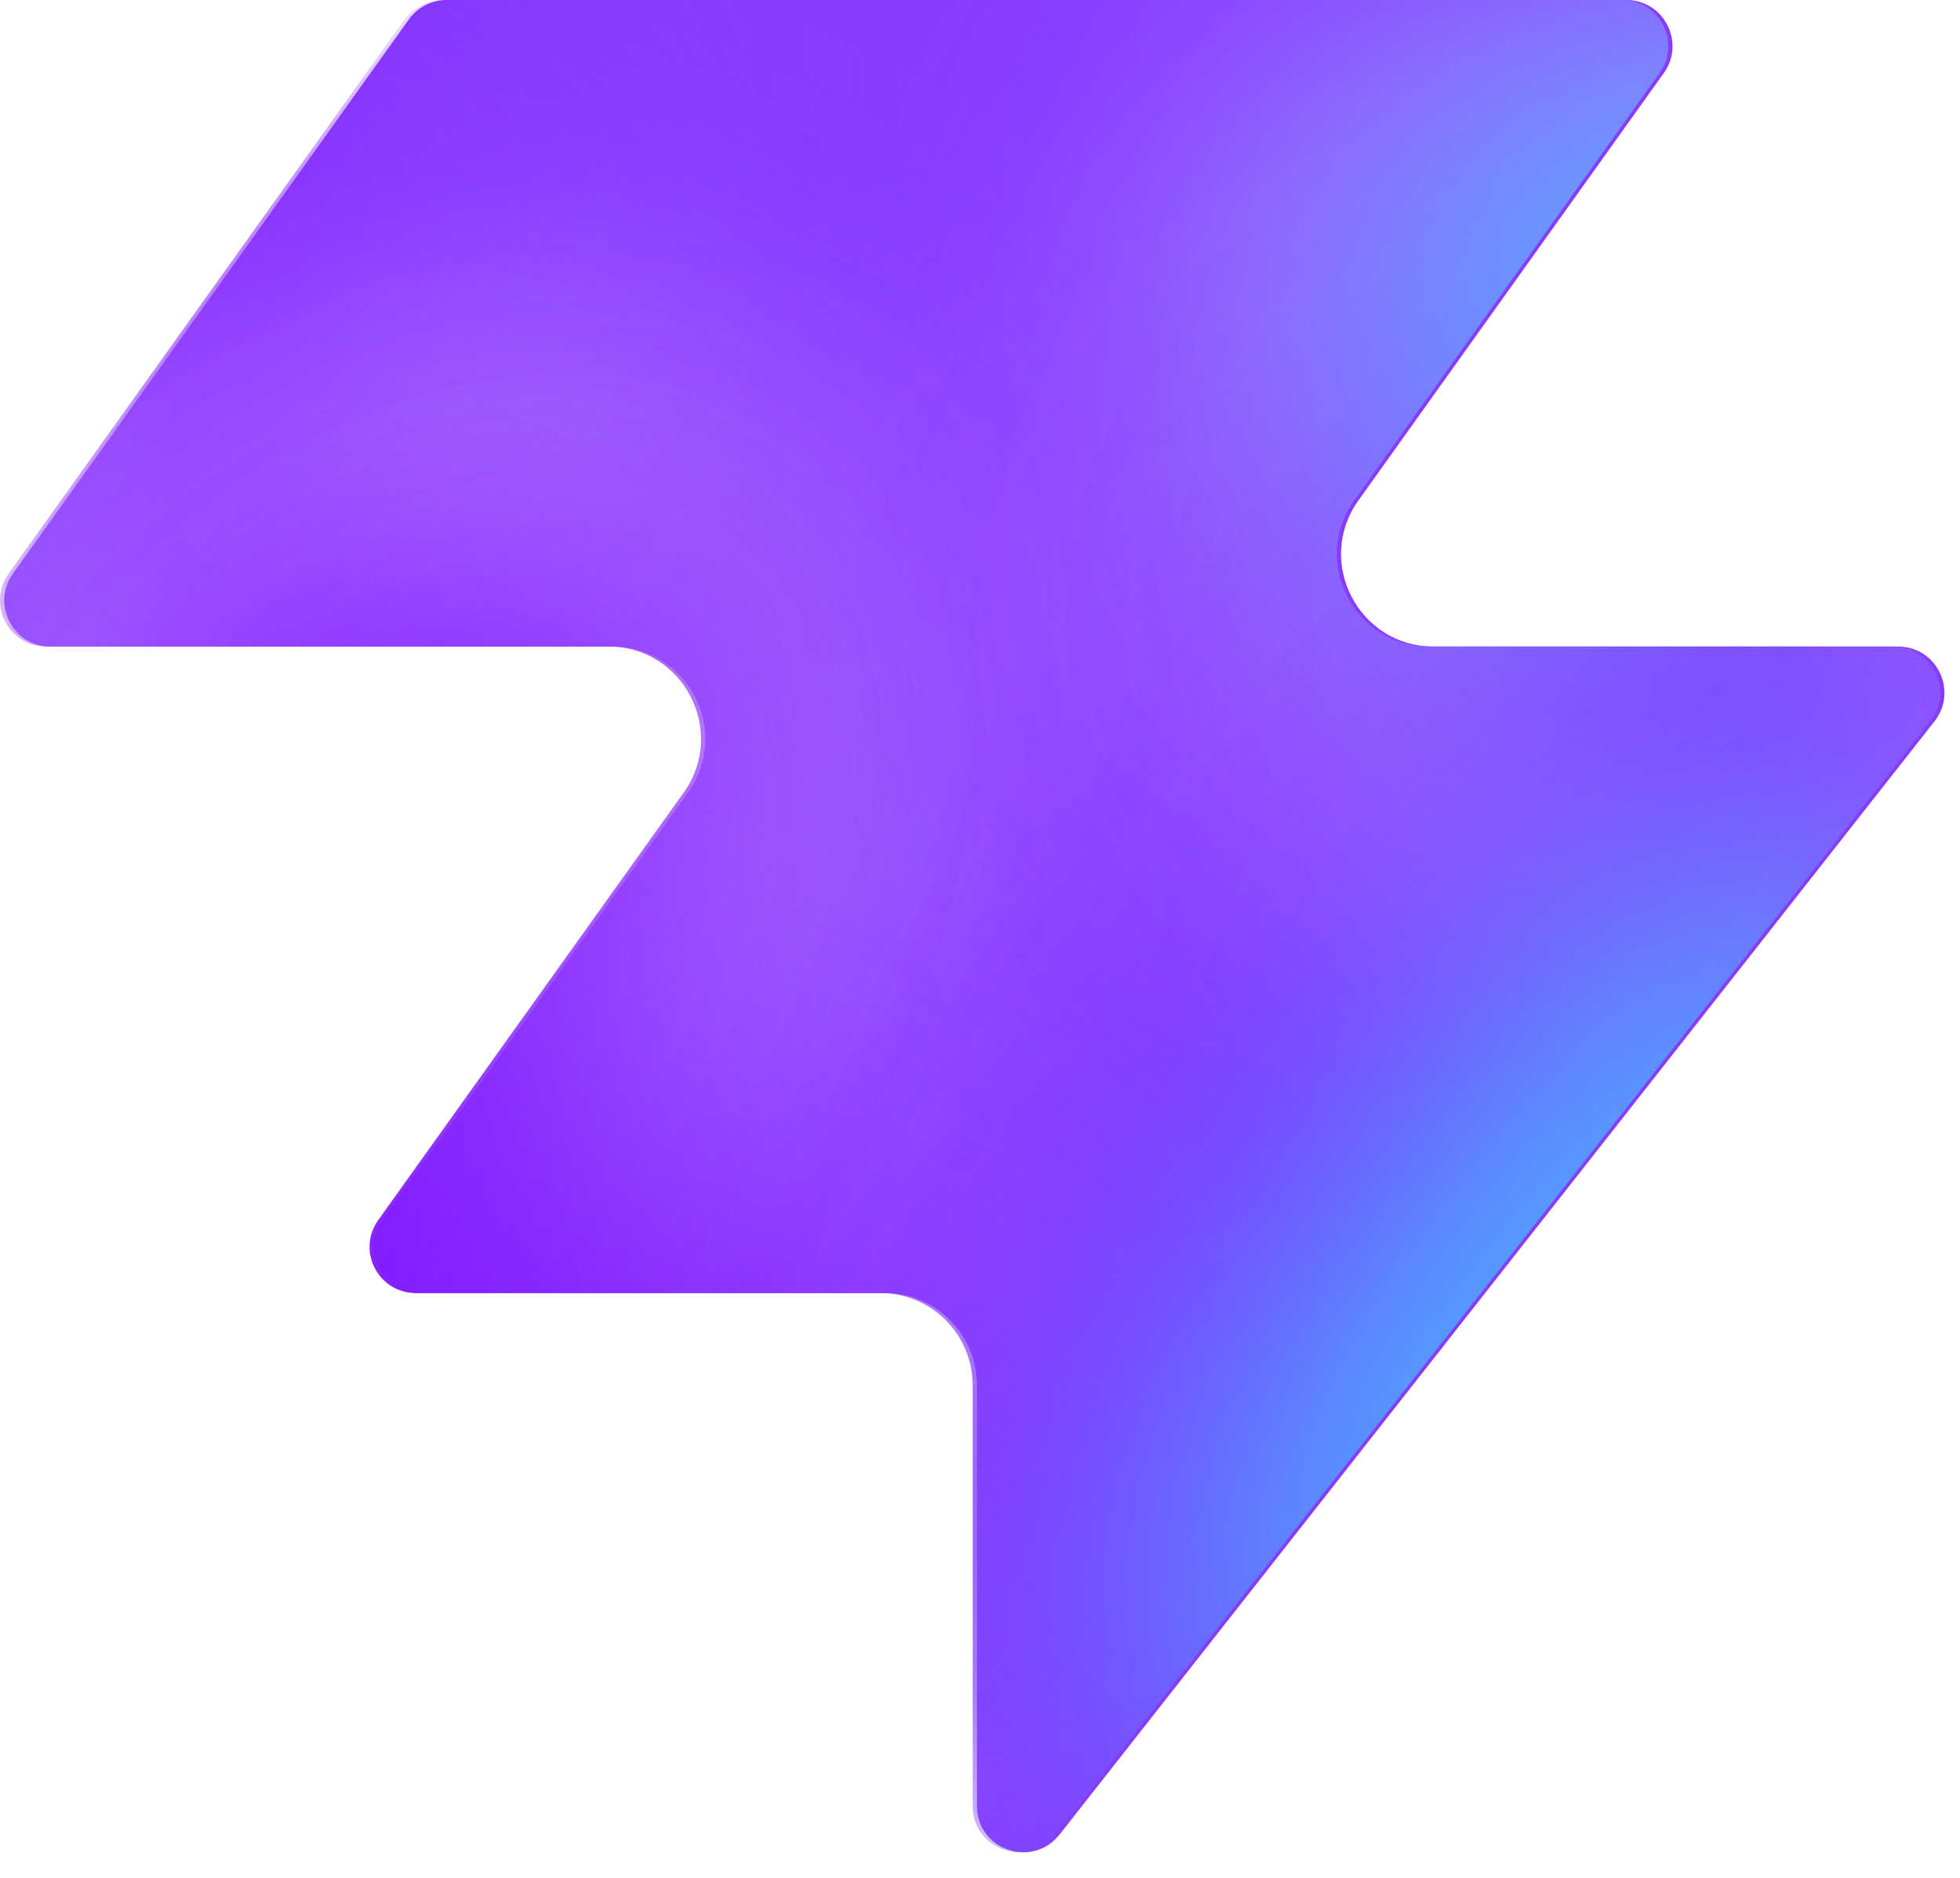
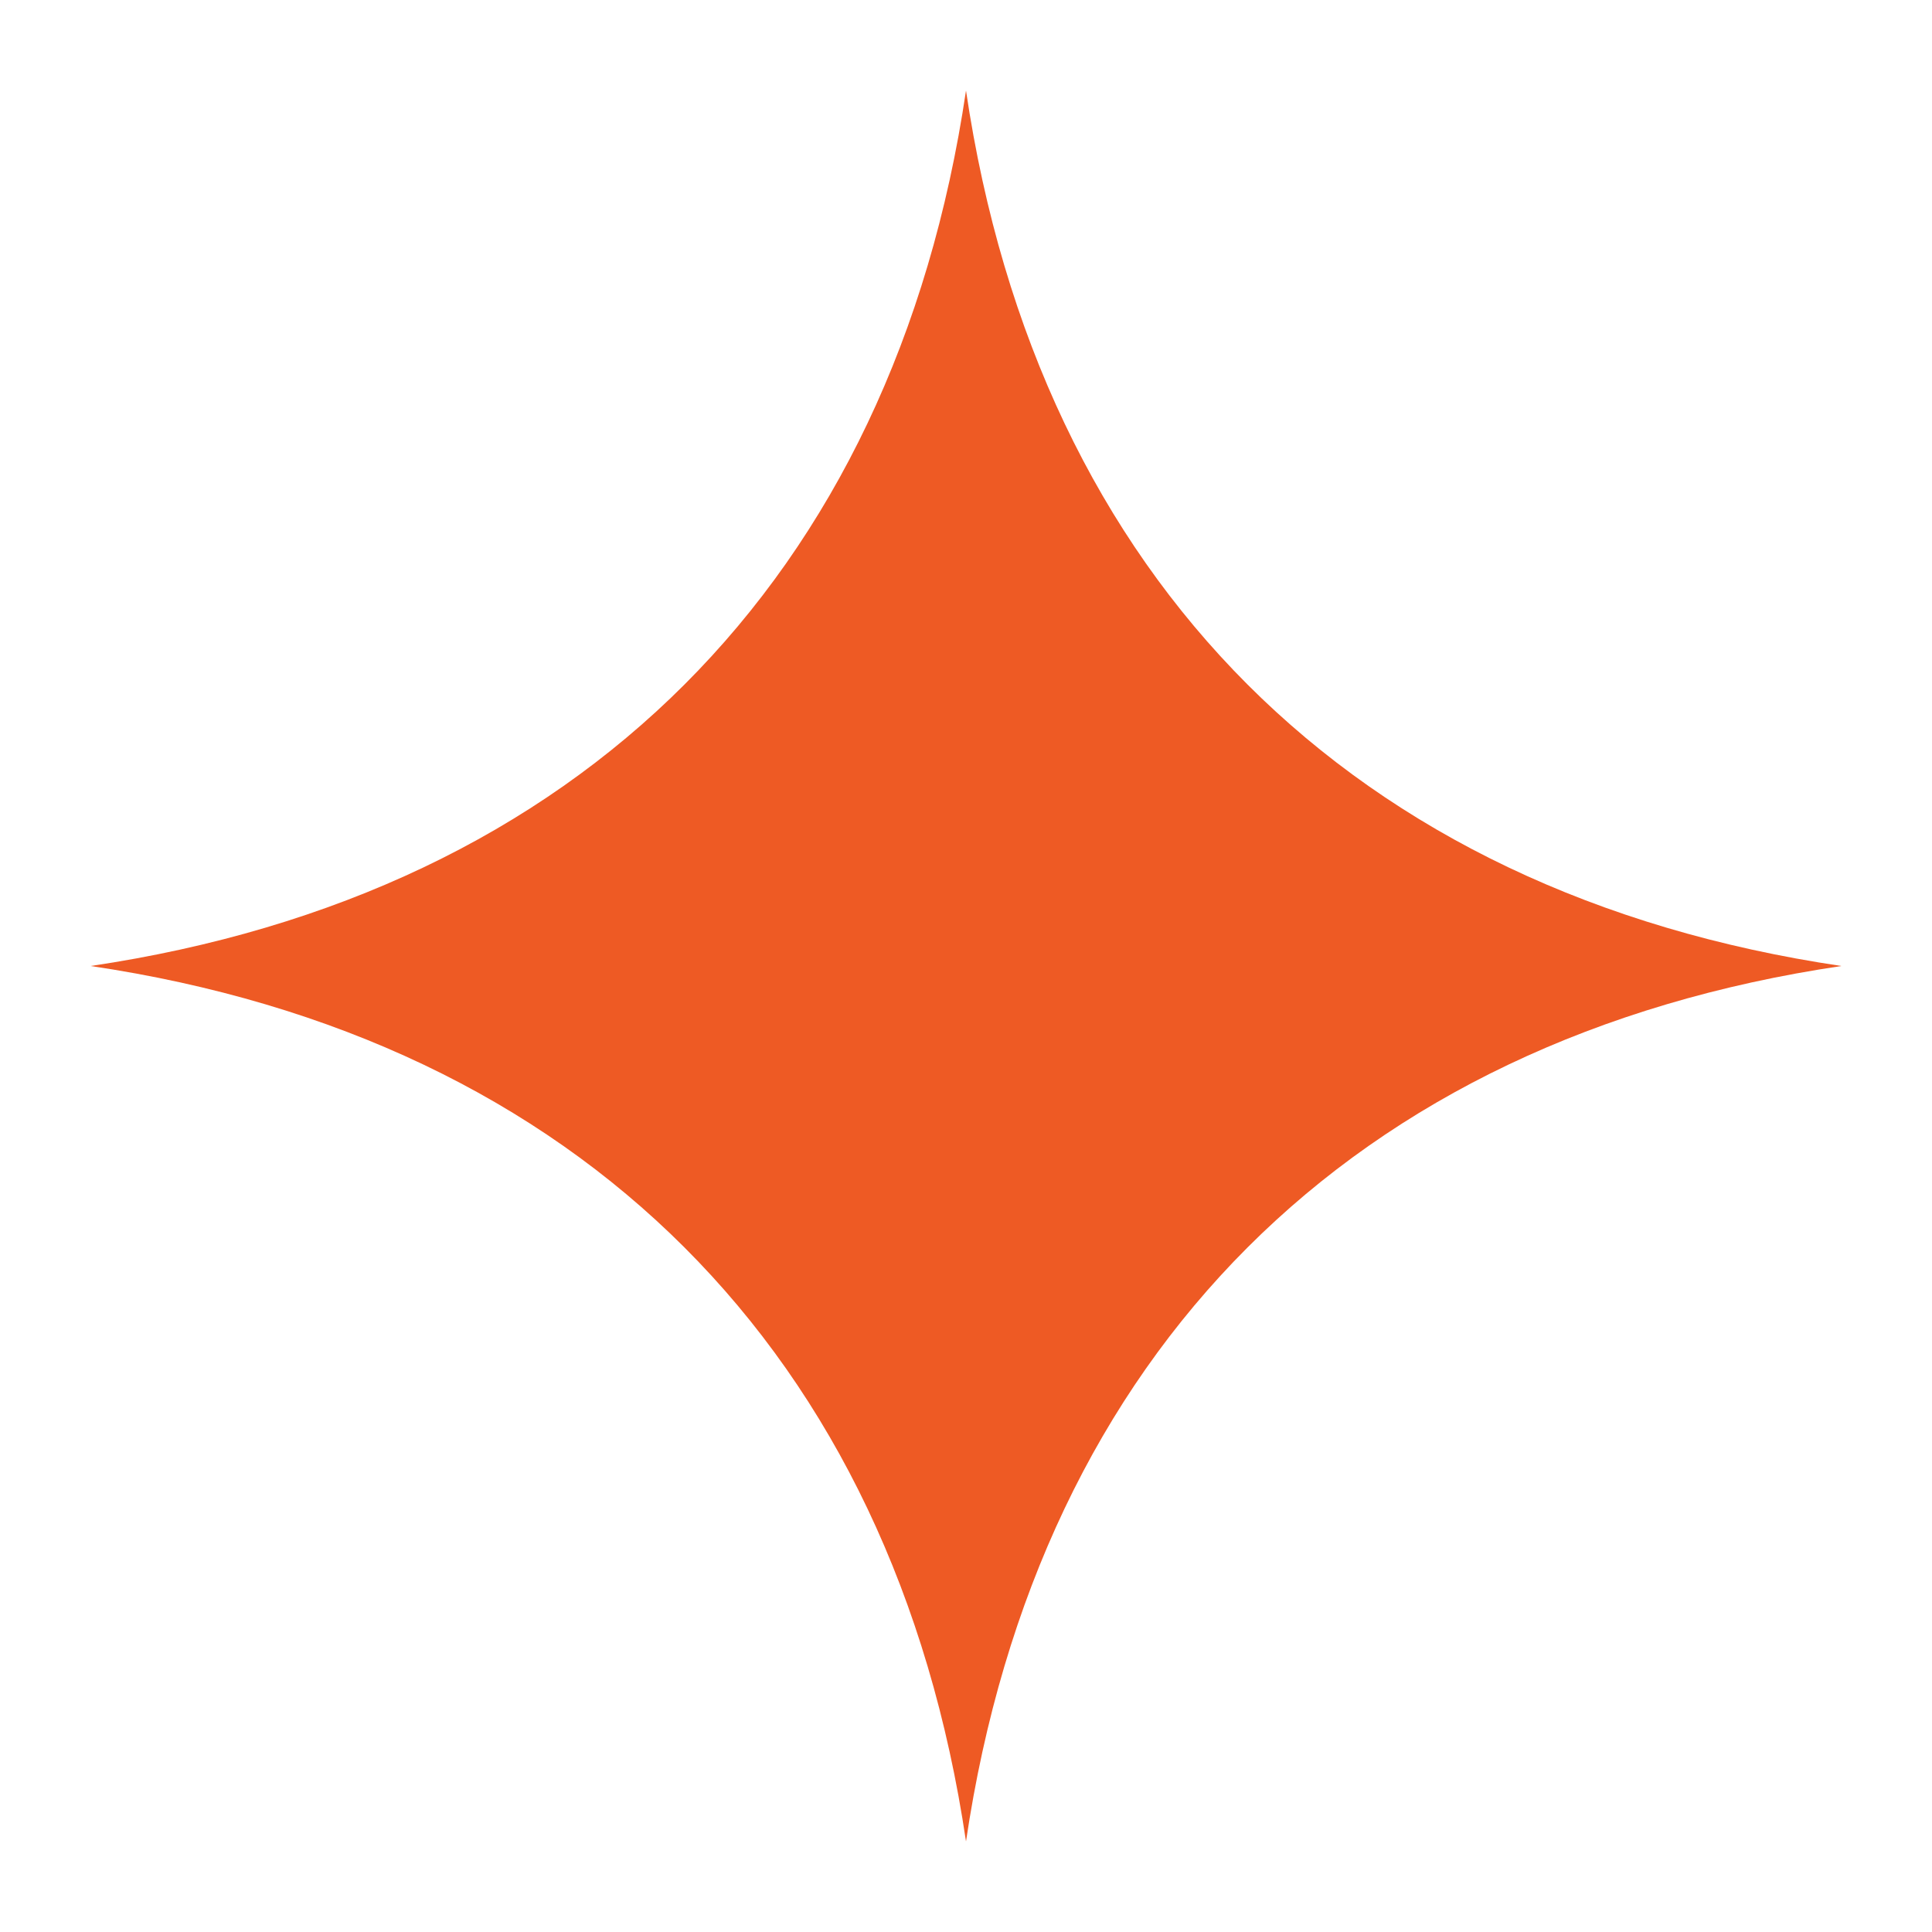
- <svg xmlns="http://www.w3.org/2000/svg" width="48" height="46" fill="none" viewBox="0 0 48 46">
-   <path fill="#863bff" d="M25.946 44.938c-.664.845-2.021.375-2.021-.698V33.937a2.26 2.26 0 0 0-2.262-2.262H10.287c-.92 0-1.456-1.04-.92-1.788l7.48-10.471c1.07-1.497 0-3.578-1.842-3.578H1.237c-.92 0-1.456-1.04-.92-1.788L10.013.474c.214-.297.556-.474.92-.474h28.894c.92 0 1.456 1.04.92 1.788l-7.48 10.471c-1.07 1.498 0 3.579 1.842 3.579h11.377c.943 0 1.473 1.088.89 1.83L25.947 44.94z" style="fill:#863bff;fill:color(display-p3 .525 .23 1);fill-opacity:1" />
-   <mask id="a" width="48" height="46" x="0" y="0" maskUnits="userSpaceOnUse" style="mask-type:alpha">
-     <path fill="#000" d="M25.842 44.938c-.664.844-2.021.375-2.021-.698V33.937a2.26 2.26 0 0 0-2.262-2.262H10.183c-.92 0-1.456-1.04-.92-1.788l7.48-10.471c1.07-1.498 0-3.579-1.842-3.579H1.133c-.92 0-1.456-1.04-.92-1.787L9.91.473c.214-.297.556-.474.92-.474h28.894c.92 0 1.456 1.04.92 1.788l-7.48 10.471c-1.07 1.498 0 3.578 1.842 3.578h11.377c.943 0 1.473 1.088.89 1.832L25.843 44.94z" style="fill:#000;fill-opacity:1" />
-   </mask>
-   <g mask="url(#a)">
-     <g filter="url(#b)">
-       <ellipse cx="5.508" cy="14.704" fill="#ede6ff" rx="5.508" ry="14.704" style="fill:#ede6ff;fill:color(display-p3 .927 .903 1);fill-opacity:1" transform="matrix(.00324 1 1 -.00324 -4.47 31.516)" />
-     </g>
-     <g filter="url(#c)">
-       <ellipse cx="10.399" cy="29.851" fill="#ede6ff" rx="10.399" ry="29.851" style="fill:#ede6ff;fill:color(display-p3 .927 .903 1);fill-opacity:1" transform="matrix(.00324 1 1 -.00324 -39.328 7.883)" />
-     </g>
-     <g filter="url(#d)">
-       <ellipse cx="5.508" cy="30.487" fill="#7e14ff" rx="5.508" ry="30.487" style="fill:#7e14ff;fill:color(display-p3 .492 .077 1);fill-opacity:1" transform="rotate(89.814 -25.913 -14.639)scale(1 -1)" />
-     </g>
-     <g filter="url(#e)">
-       <ellipse cx="5.508" cy="30.599" fill="#7e14ff" rx="5.508" ry="30.599" style="fill:#7e14ff;fill:color(display-p3 .492 .077 1);fill-opacity:1" transform="rotate(89.814 -32.644 -3.334)scale(1 -1)" />
-     </g>
-     <g filter="url(#f)">
-       <ellipse cx="5.508" cy="30.599" fill="#7e14ff" rx="5.508" ry="30.599" style="fill:#7e14ff;fill:color(display-p3 .492 .077 1);fill-opacity:1" transform="matrix(.00324 1 1 -.00324 -34.34 30.47)" />
-     </g>
-     <g filter="url(#g)">
-       <ellipse cx="14.072" cy="22.078" fill="#ede6ff" rx="14.072" ry="22.078" style="fill:#ede6ff;fill:color(display-p3 .927 .903 1);fill-opacity:1" transform="rotate(93.35 24.506 48.493)scale(-1 1)" />
-     </g>
-     <g filter="url(#h)">
-       <ellipse cx="3.47" cy="21.501" fill="#7e14ff" rx="3.47" ry="21.501" style="fill:#7e14ff;fill:color(display-p3 .492 .077 1);fill-opacity:1" transform="rotate(89.009 28.708 47.59)scale(-1 1)" />
-     </g>
-     <g filter="url(#i)">
-       <ellipse cx="3.47" cy="21.501" fill="#7e14ff" rx="3.47" ry="21.501" style="fill:#7e14ff;fill:color(display-p3 .492 .077 1);fill-opacity:1" transform="rotate(89.009 28.708 47.59)scale(-1 1)" />
-     </g>
-     <g filter="url(#j)">
-       <ellipse cx=".387" cy="8.972" fill="#7e14ff" rx="4.407" ry="29.108" style="fill:#7e14ff;fill:color(display-p3 .492 .077 1);fill-opacity:1" transform="rotate(39.51 .387 8.972)" />
-     </g>
-     <g filter="url(#k)">
-       <ellipse cx="47.523" cy="-6.092" fill="#7e14ff" rx="4.407" ry="29.108" style="fill:#7e14ff;fill:color(display-p3 .492 .077 1);fill-opacity:1" transform="rotate(37.892 47.523 -6.092)" />
-     </g>
-     <g filter="url(#l)">
-       <ellipse cx="41.412" cy="6.333" fill="#47bfff" rx="5.971" ry="9.665" style="fill:#47bfff;fill:color(display-p3 .28 .748 1);fill-opacity:1" transform="rotate(37.892 41.412 6.333)" />
-     </g>
-     <g filter="url(#m)">
-       <ellipse cx="-1.879" cy="38.332" fill="#7e14ff" rx="4.407" ry="29.108" style="fill:#7e14ff;fill:color(display-p3 .492 .077 1);fill-opacity:1" transform="rotate(37.892 -1.88 38.332)" />
-     </g>
-     <g filter="url(#n)">
-       <ellipse cx="-1.879" cy="38.332" fill="#7e14ff" rx="4.407" ry="29.108" style="fill:#7e14ff;fill:color(display-p3 .492 .077 1);fill-opacity:1" transform="rotate(37.892 -1.88 38.332)" />
-     </g>
-     <g filter="url(#o)">
-       <ellipse cx="35.651" cy="29.907" fill="#7e14ff" rx="4.407" ry="29.108" style="fill:#7e14ff;fill:color(display-p3 .492 .077 1);fill-opacity:1" transform="rotate(37.892 35.651 29.907)" />
-     </g>
-     <g filter="url(#p)">
-       <ellipse cx="38.418" cy="32.4" fill="#47bfff" rx="5.971" ry="15.297" style="fill:#47bfff;fill:color(display-p3 .28 .748 1);fill-opacity:1" transform="rotate(37.892 38.418 32.4)" />
-     </g>
-   </g>
-   <defs>
-     <filter id="b" width="60.045" height="41.654" x="-19.77" y="16.149" color-interpolation-filters="sRGB" filterUnits="userSpaceOnUse">
-       <feFlood flood-opacity="0" result="BackgroundImageFix" />
-       <feBlend in="SourceGraphic" in2="BackgroundImageFix" result="shape" />
-       <feGaussianBlur result="effect1_foregroundBlur_2002_17158" stdDeviation="7.659" />
-     </filter>
-     <filter id="c" width="90.34" height="51.437" x="-54.613" y="-7.533" color-interpolation-filters="sRGB" filterUnits="userSpaceOnUse">
-       <feFlood flood-opacity="0" result="BackgroundImageFix" />
-       <feBlend in="SourceGraphic" in2="BackgroundImageFix" result="shape" />
-       <feGaussianBlur result="effect1_foregroundBlur_2002_17158" stdDeviation="7.659" />
-     </filter>
-     <filter id="d" width="79.355" height="29.4" x="-49.64" y="2.03" color-interpolation-filters="sRGB" filterUnits="userSpaceOnUse">
-       <feFlood flood-opacity="0" result="BackgroundImageFix" />
-       <feBlend in="SourceGraphic" in2="BackgroundImageFix" result="shape" />
-       <feGaussianBlur result="effect1_foregroundBlur_2002_17158" stdDeviation="4.596" />
-     </filter>
-     <filter id="e" width="79.579" height="29.4" x="-45.045" y="20.029" color-interpolation-filters="sRGB" filterUnits="userSpaceOnUse">
-       <feFlood flood-opacity="0" result="BackgroundImageFix" />
-       <feBlend in="SourceGraphic" in2="BackgroundImageFix" result="shape" />
-       <feGaussianBlur result="effect1_foregroundBlur_2002_17158" stdDeviation="4.596" />
-     </filter>
-     <filter id="f" width="79.579" height="29.4" x="-43.513" y="21.178" color-interpolation-filters="sRGB" filterUnits="userSpaceOnUse">
-       <feFlood flood-opacity="0" result="BackgroundImageFix" />
-       <feBlend in="SourceGraphic" in2="BackgroundImageFix" result="shape" />
-       <feGaussianBlur result="effect1_foregroundBlur_2002_17158" stdDeviation="4.596" />
-     </filter>
-     <filter id="g" width="74.749" height="58.852" x="15.756" y="-17.901" color-interpolation-filters="sRGB" filterUnits="userSpaceOnUse">
-       <feFlood flood-opacity="0" result="BackgroundImageFix" />
-       <feBlend in="SourceGraphic" in2="BackgroundImageFix" result="shape" />
-       <feGaussianBlur result="effect1_foregroundBlur_2002_17158" stdDeviation="7.659" />
-     </filter>
-     <filter id="h" width="61.377" height="25.362" x="23.548" y="2.284" color-interpolation-filters="sRGB" filterUnits="userSpaceOnUse">
-       <feFlood flood-opacity="0" result="BackgroundImageFix" />
-       <feBlend in="SourceGraphic" in2="BackgroundImageFix" result="shape" />
-       <feGaussianBlur result="effect1_foregroundBlur_2002_17158" stdDeviation="4.596" />
-     </filter>
-     <filter id="i" width="61.377" height="25.362" x="23.548" y="2.284" color-interpolation-filters="sRGB" filterUnits="userSpaceOnUse">
-       <feFlood flood-opacity="0" result="BackgroundImageFix" />
-       <feBlend in="SourceGraphic" in2="BackgroundImageFix" result="shape" />
-       <feGaussianBlur result="effect1_foregroundBlur_2002_17158" stdDeviation="4.596" />
-     </filter>
-     <filter id="j" width="56.045" height="63.649" x="-27.636" y="-22.853" color-interpolation-filters="sRGB" filterUnits="userSpaceOnUse">
-       <feFlood flood-opacity="0" result="BackgroundImageFix" />
-       <feBlend in="SourceGraphic" in2="BackgroundImageFix" result="shape" />
-       <feGaussianBlur result="effect1_foregroundBlur_2002_17158" stdDeviation="4.596" />
-     </filter>
-     <filter id="k" width="54.814" height="64.646" x="20.116" y="-38.415" color-interpolation-filters="sRGB" filterUnits="userSpaceOnUse">
-       <feFlood flood-opacity="0" result="BackgroundImageFix" />
-       <feBlend in="SourceGraphic" in2="BackgroundImageFix" result="shape" />
-       <feGaussianBlur result="effect1_foregroundBlur_2002_17158" stdDeviation="4.596" />
-     </filter>
-     <filter id="l" width="33.541" height="35.313" x="24.641" y="-11.323" color-interpolation-filters="sRGB" filterUnits="userSpaceOnUse">
-       <feFlood flood-opacity="0" result="BackgroundImageFix" />
-       <feBlend in="SourceGraphic" in2="BackgroundImageFix" result="shape" />
-       <feGaussianBlur result="effect1_foregroundBlur_2002_17158" stdDeviation="4.596" />
-     </filter>
-     <filter id="m" width="54.814" height="64.646" x="-29.286" y="6.009" color-interpolation-filters="sRGB" filterUnits="userSpaceOnUse">
-       <feFlood flood-opacity="0" result="BackgroundImageFix" />
-       <feBlend in="SourceGraphic" in2="BackgroundImageFix" result="shape" />
-       <feGaussianBlur result="effect1_foregroundBlur_2002_17158" stdDeviation="4.596" />
-     </filter>
-     <filter id="n" width="54.814" height="64.646" x="-29.286" y="6.009" color-interpolation-filters="sRGB" filterUnits="userSpaceOnUse">
-       <feFlood flood-opacity="0" result="BackgroundImageFix" />
-       <feBlend in="SourceGraphic" in2="BackgroundImageFix" result="shape" />
-       <feGaussianBlur result="effect1_foregroundBlur_2002_17158" stdDeviation="4.596" />
-     </filter>
-     <filter id="o" width="54.814" height="64.646" x="8.244" y="-2.416" color-interpolation-filters="sRGB" filterUnits="userSpaceOnUse">
-       <feFlood flood-opacity="0" result="BackgroundImageFix" />
-       <feBlend in="SourceGraphic" in2="BackgroundImageFix" result="shape" />
-       <feGaussianBlur result="effect1_foregroundBlur_2002_17158" stdDeviation="4.596" />
-     </filter>
-     <filter id="p" width="39.409" height="43.623" x="18.713" y="10.588" color-interpolation-filters="sRGB" filterUnits="userSpaceOnUse">
-       <feFlood flood-opacity="0" result="BackgroundImageFix" />
-       <feBlend in="SourceGraphic" in2="BackgroundImageFix" result="shape" />
-       <feGaussianBlur result="effect1_foregroundBlur_2002_17158" stdDeviation="4.596" />
-     </filter>
-   </defs>
+ <svg xmlns="http://www.w3.org/2000/svg" viewBox="0 0 32 32">
+   <style>path{fill:#EE5A24}@media (prefers-color-scheme:dark){path{fill:#FF7A45}}</style>
+   <path d="M16 1.5c1.2 8.1 6.4 13.3 14.5 14.5-8.1 1.2-13.3 6.4-14.5 14.5C14.8 22.4 9.6 17.2 1.5 16 9.6 14.8 14.8 9.6 16 1.5Z" />
</svg>
